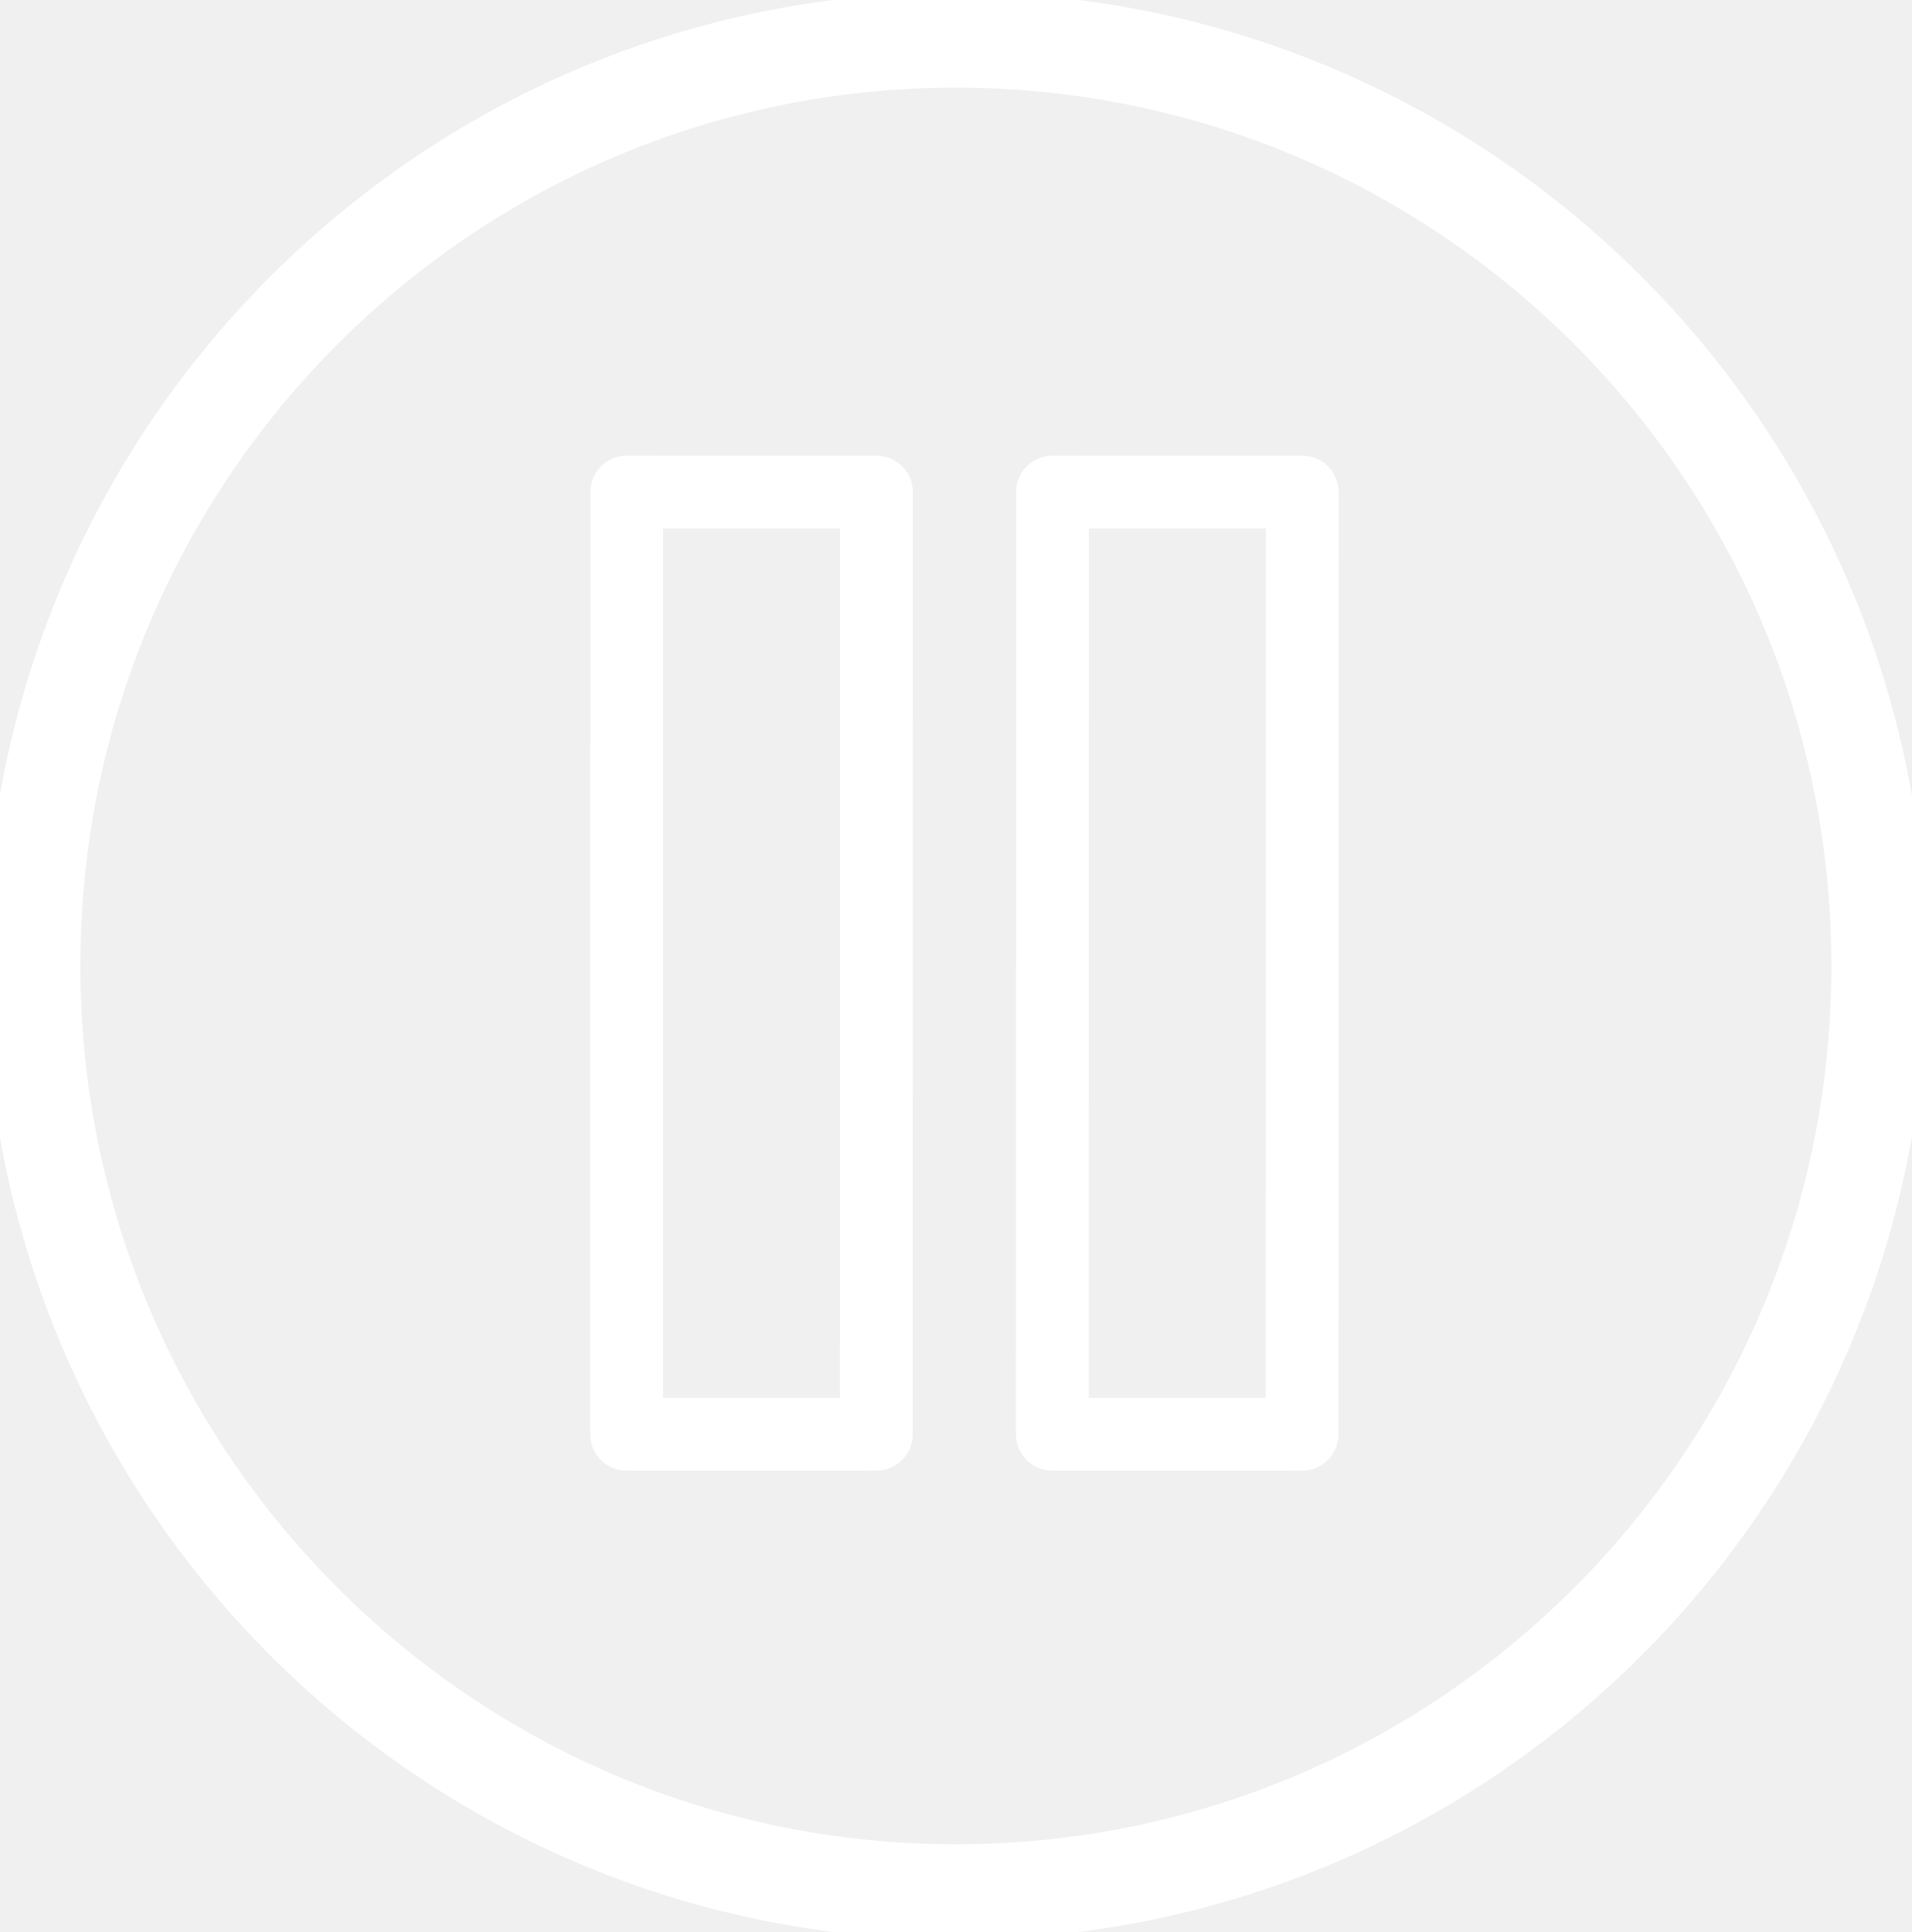
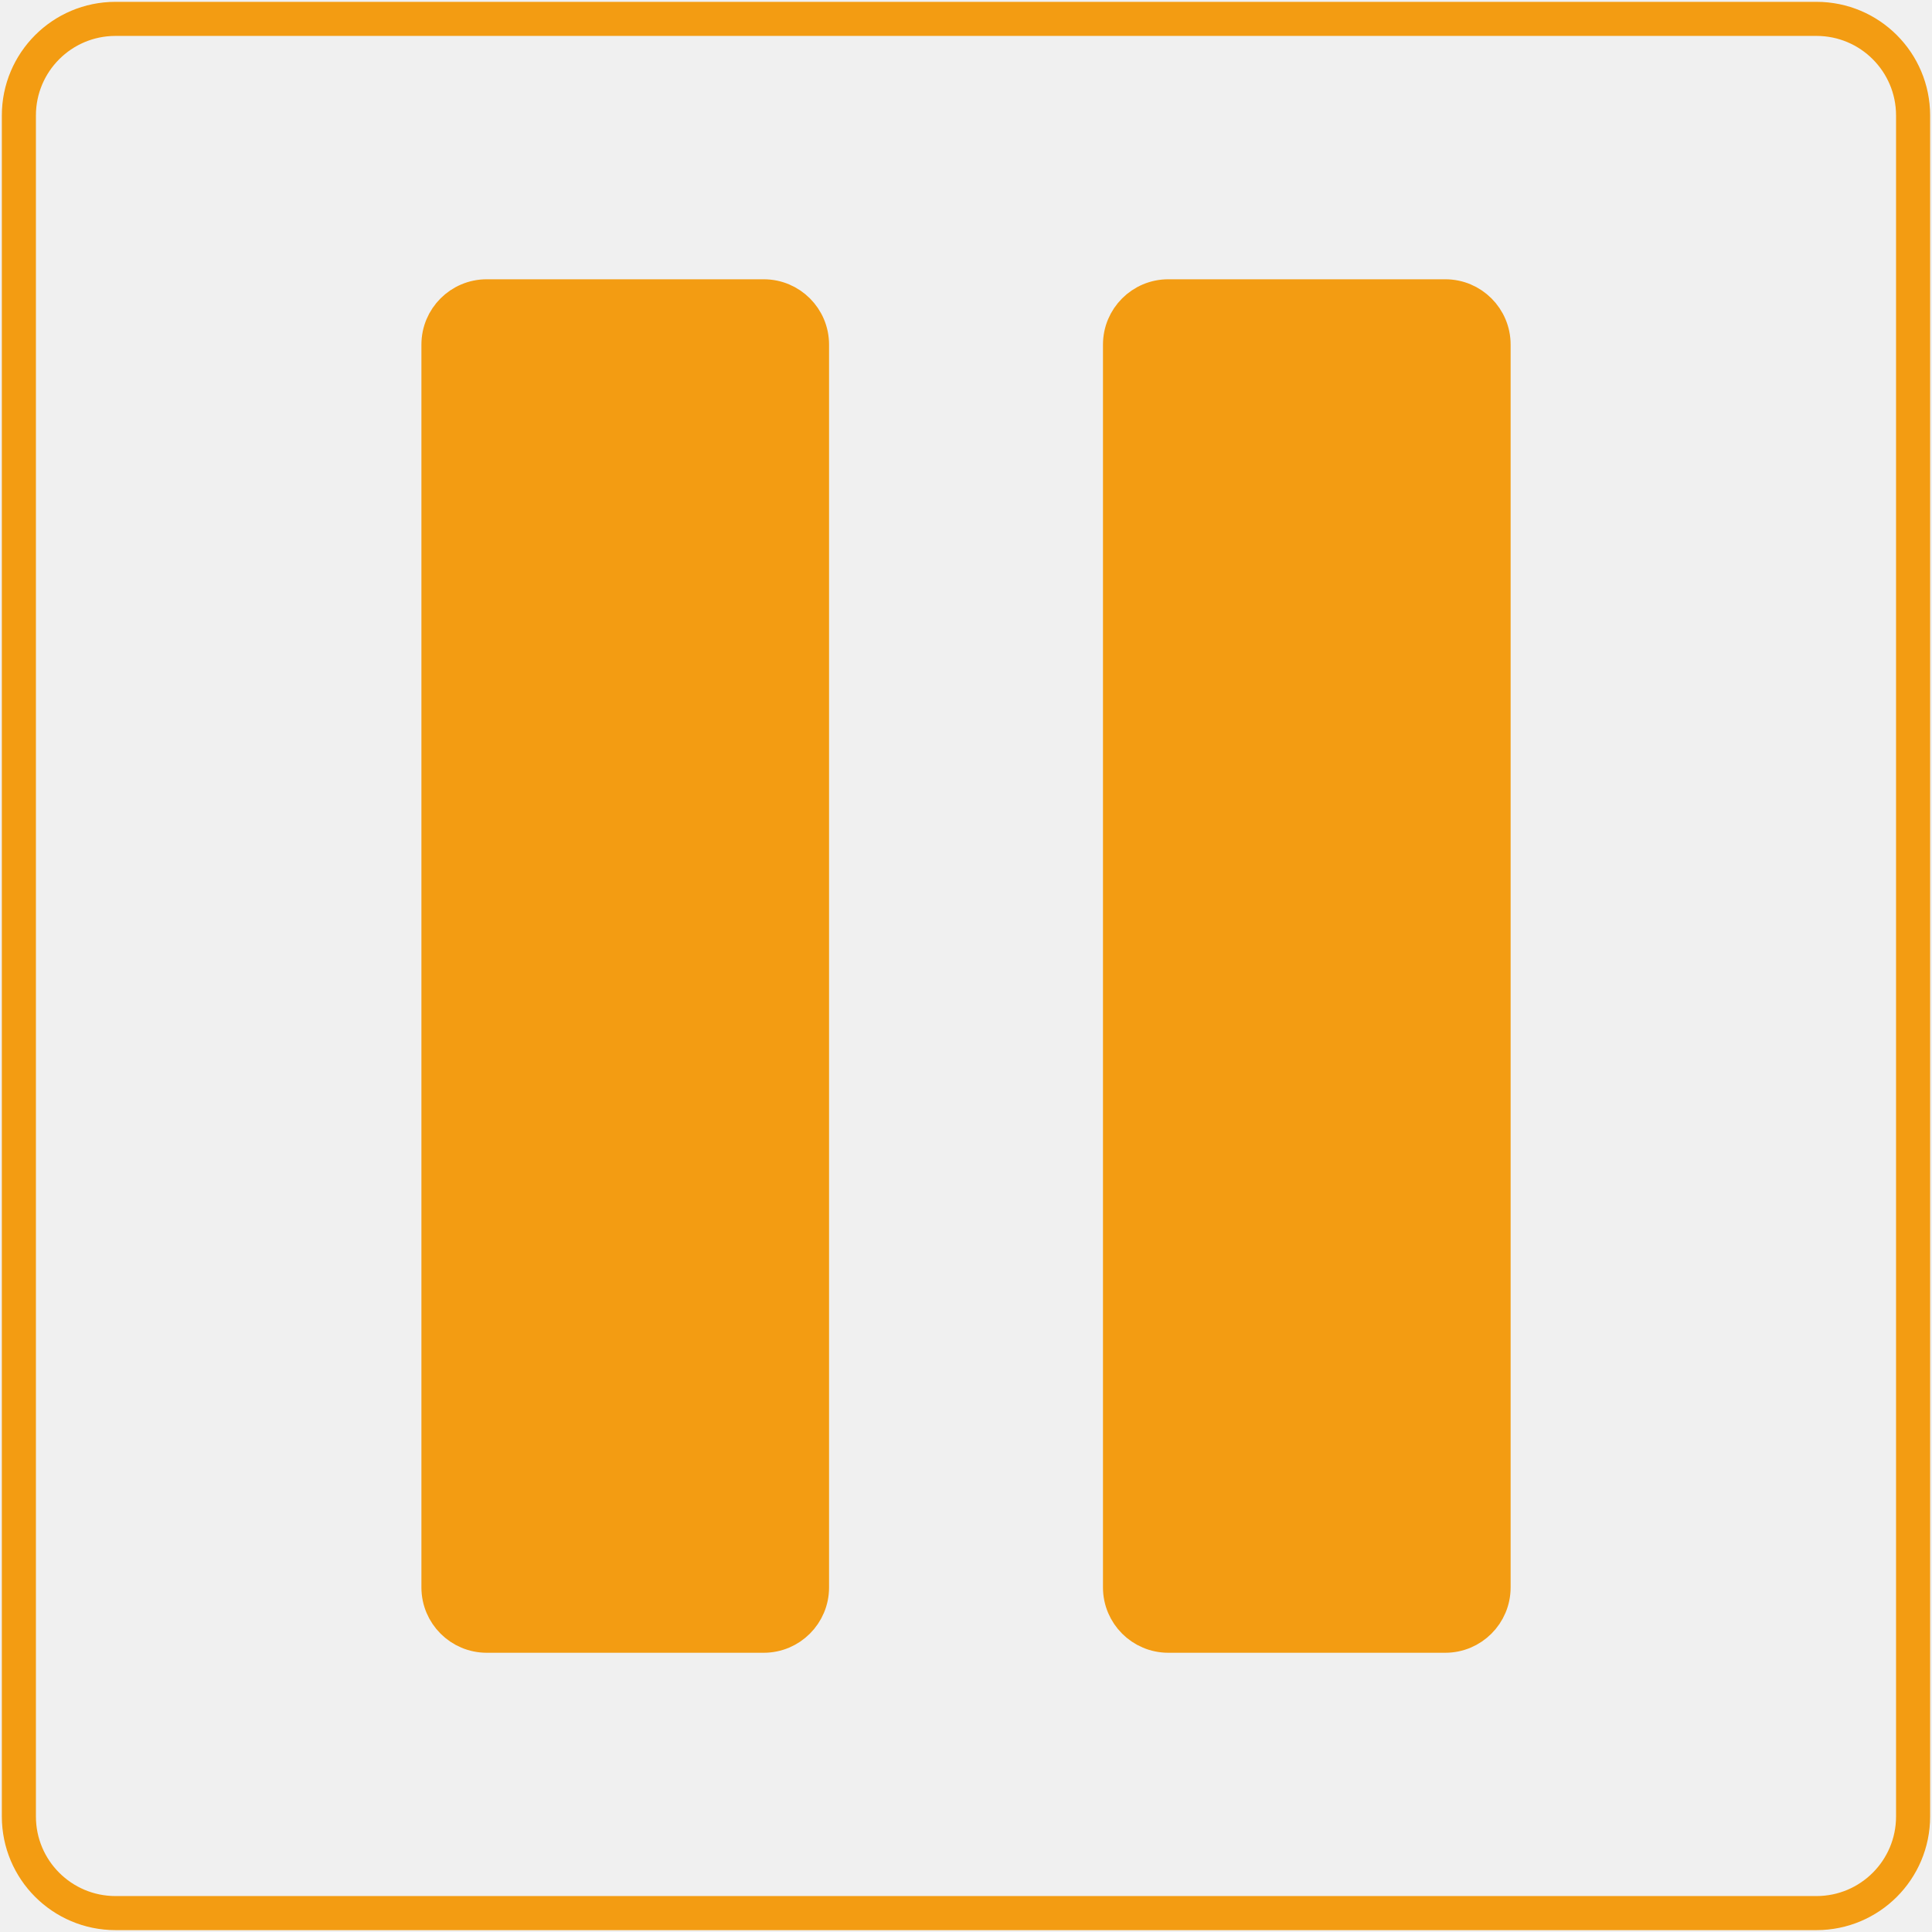
- <svg xmlns="http://www.w3.org/2000/svg" width="60.138" height="60.777" viewBox="0 0 60.138 60.777" id="svg4160" version="1.1">
-   <defs id="defs4162" />
-   <g id="layer2" style="display:inline" transform="translate(-3.532845,2.263642)">
-     <g transform="translate(-6.041176,-15.07181)" id="g39">
-       <path id="rect4760-8" d="m 22.796,16.619 3.212,-1.25 3.212,1.25 v 47.688 l -3.212,0.893 -3.212,-0.893 z" style="fill:none;fill-opacity:1;stroke:#ffffff;stroke-width:0;stroke-linecap:round;stroke-linejoin:round;stroke-miterlimit:4;stroke-dasharray:none;stroke-opacity:1" />
-       <ellipse ry="29.13" rx="29.041" cy="43.196" cx="39.643" id="path4508" style="fill:none;fill-opacity:1;fill-rule:nonzero;stroke:#ffffff;stroke-width:3;stroke-linecap:round;stroke-linejoin:round;stroke-miterlimit:4;stroke-dasharray:none;stroke-opacity:1" />
-       <path id="path4535" d="m 37.144,28.288 -0.004,29.64 -7.855,-9.9e-4 0.004,-29.64 z" style="fill:none;fill-rule:evenodd;stroke:#FFFFFF;stroke-width:2.289;stroke-linecap:butt;stroke-linejoin:round;stroke-miterlimit:4;stroke-dasharray:none;stroke-opacity:1" />
-       <path id="path4535-5" d="m 50.537,28.288 -0.004,29.64 -7.855,-9.9e-4 0.004,-29.64 z" style="fill:none;fill-rule:evenodd;stroke:#FFFFFF;stroke-width:2.289;stroke-linecap:butt;stroke-linejoin:round;stroke-miterlimit:4;stroke-dasharray:none;stroke-opacity:1" />
-     </g>
+ <svg xmlns="http://www.w3.org/2000/svg" version="1.1" x="0px" y="0px" viewBox="0 0 56.693 56.693" style="enable-background:new 0 0 56.693 56.693;" xml:space="preserve">
+   <g id="pause">
+     <path style="fill:none;stroke:#F39C12;stroke-miterlimit:10;" d="M53.304,56.138H3.389c-1.566,0-2.835-1.269-2.835-2.835V3.389   c0-1.566,1.269-2.835,2.835-2.835h49.914c1.566,0,2.835,1.269,2.835,2.835v49.914C56.138,54.869,54.869,56.138,53.304,56.138z" />
+     <path style="fill:#F39C12;stroke:#F39C12;stroke-miterlimit:10;" d="M22.411,47.999h-8.128c-0.783,0-1.417-0.635-1.417-1.417   v-36.47c0-0.783,0.635-1.417,1.417-1.417h8.128c0.783,0,1.417,0.635,1.417,1.417v36.47C23.828,47.364,23.193,47.999,22.411,47.999z   " />
+     <path style="fill:#F39C12;stroke:#F39C12;stroke-miterlimit:10;" d="M42.411,47.999h-8.128c-0.783,0-1.417-0.635-1.417-1.417   v-36.47c0-0.783,0.635-1.417,1.417-1.417h8.128c0.783,0,1.417,0.635,1.417,1.417v36.47C43.828,47.364,43.193,47.999,42.411,47.999z   " />
  </g>
+   <g id="Layer_1">
+ </g>
</svg>
